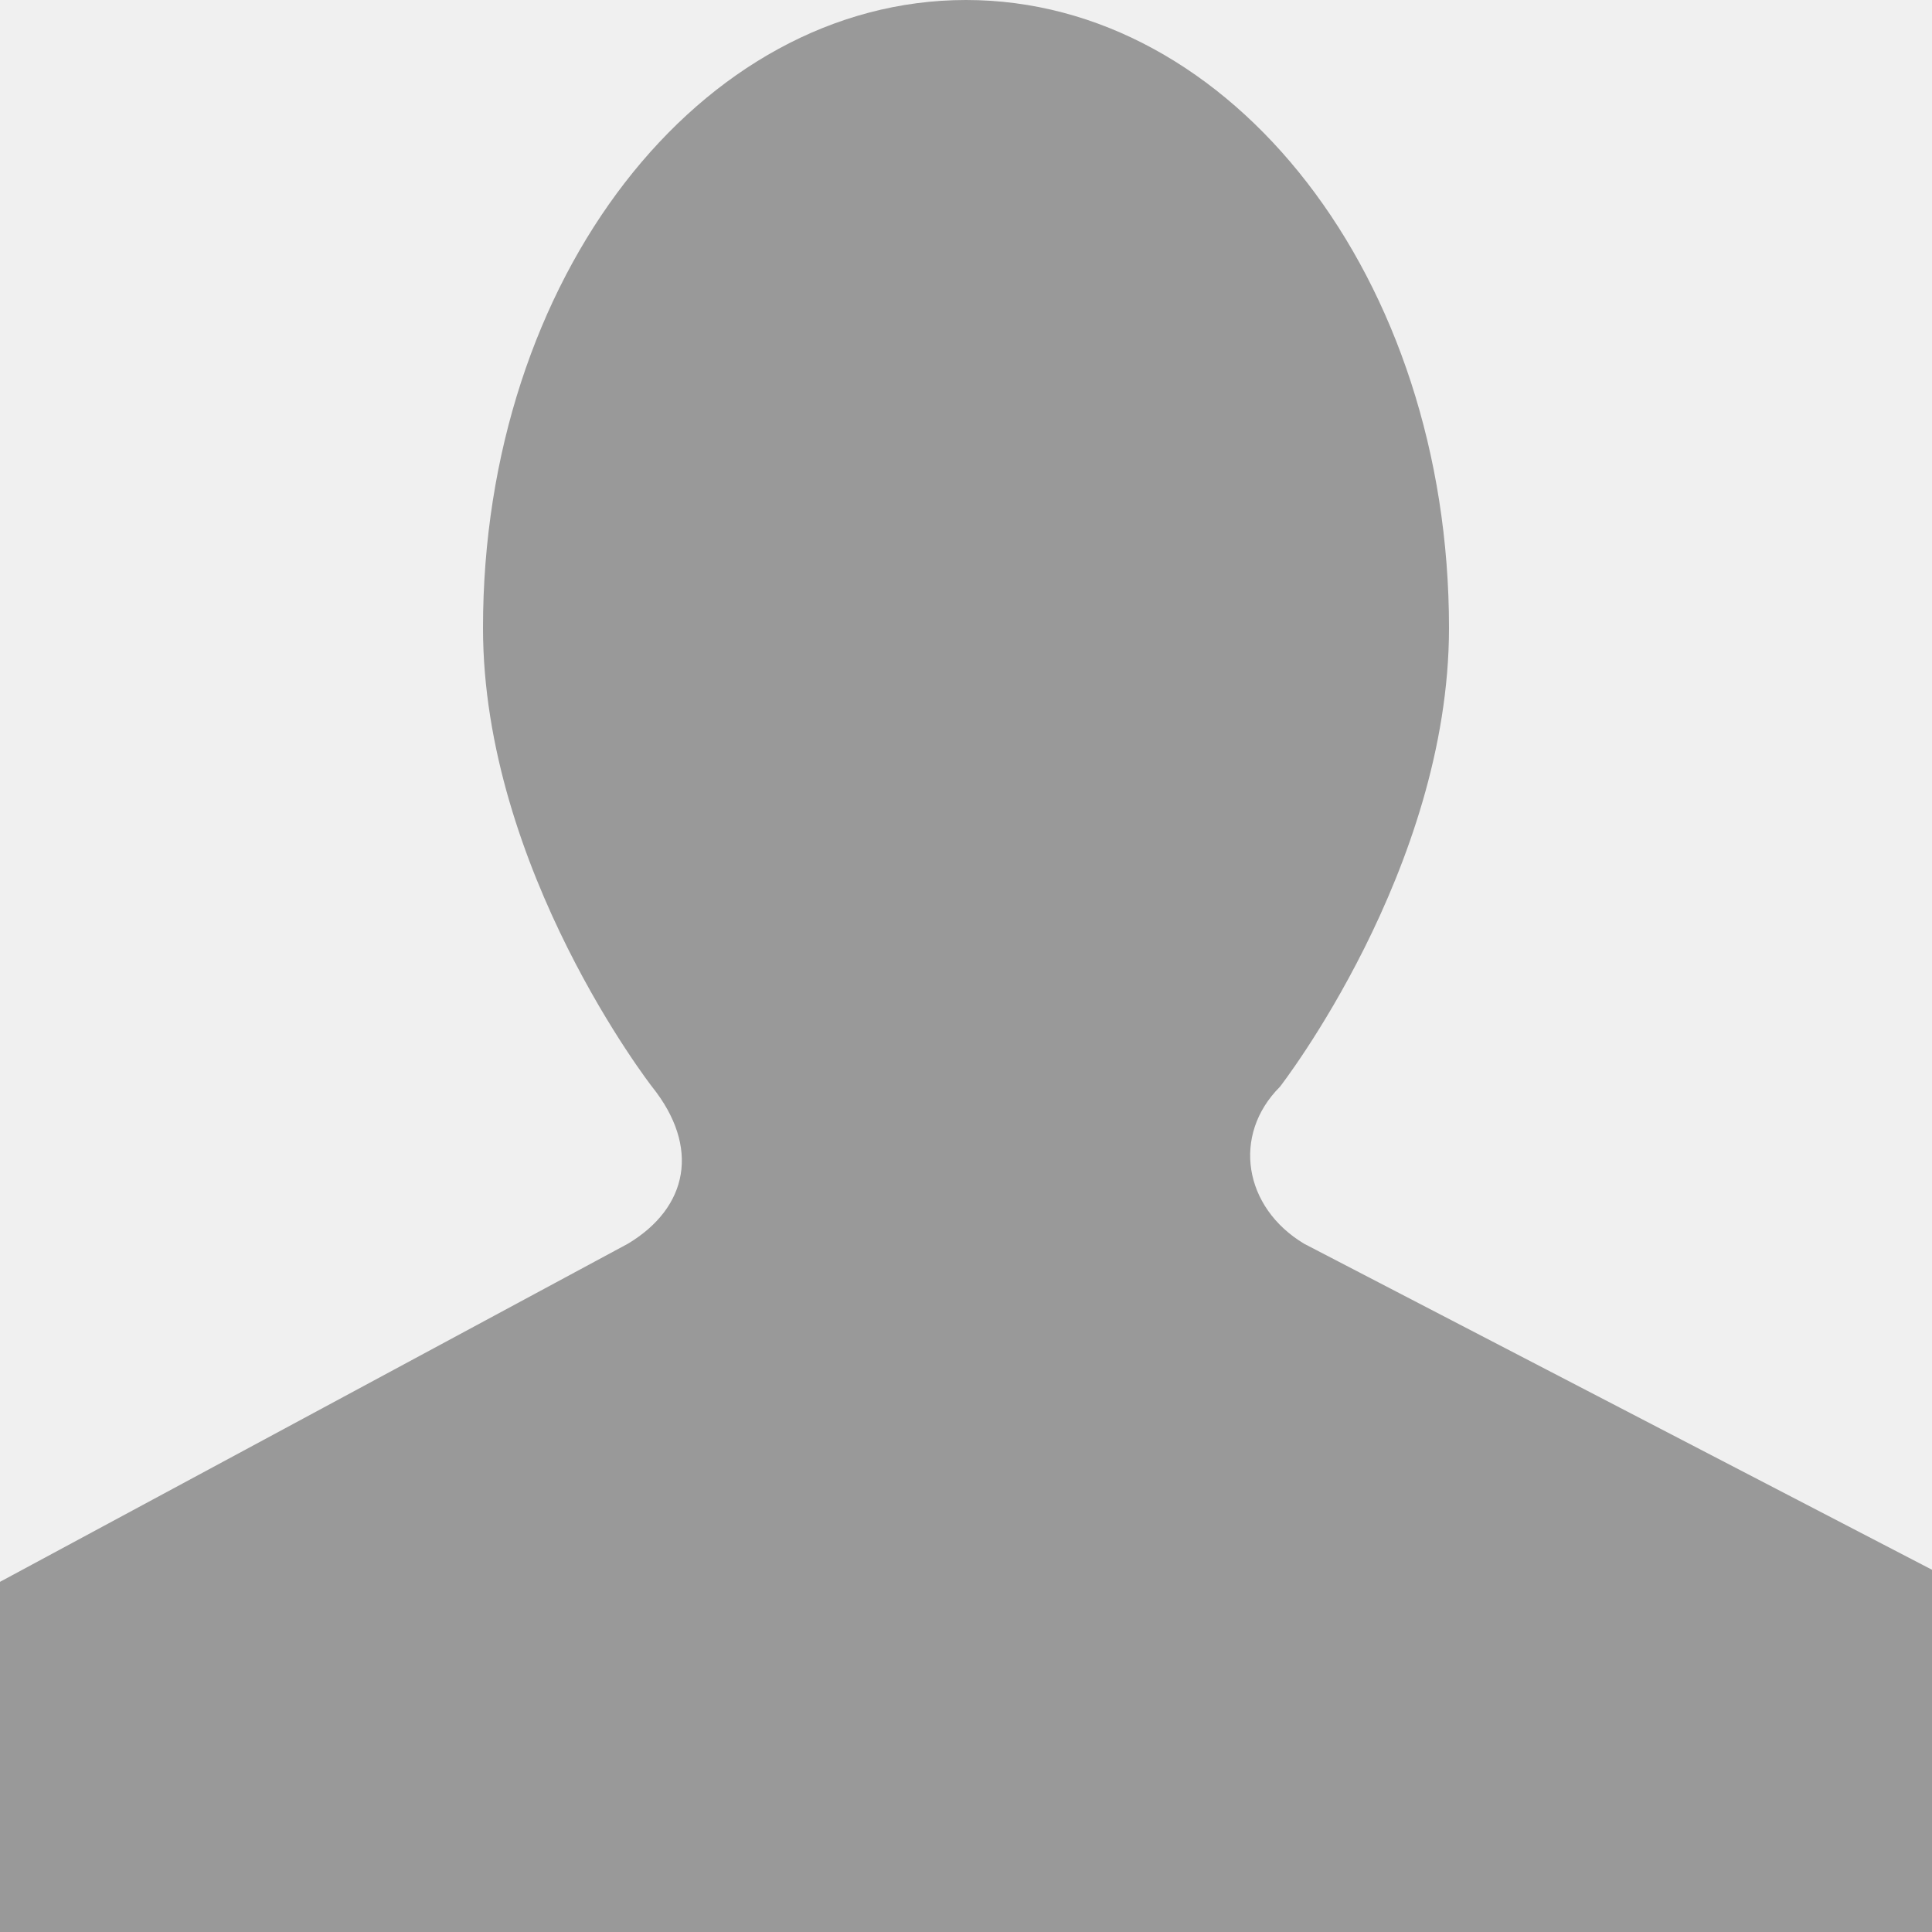
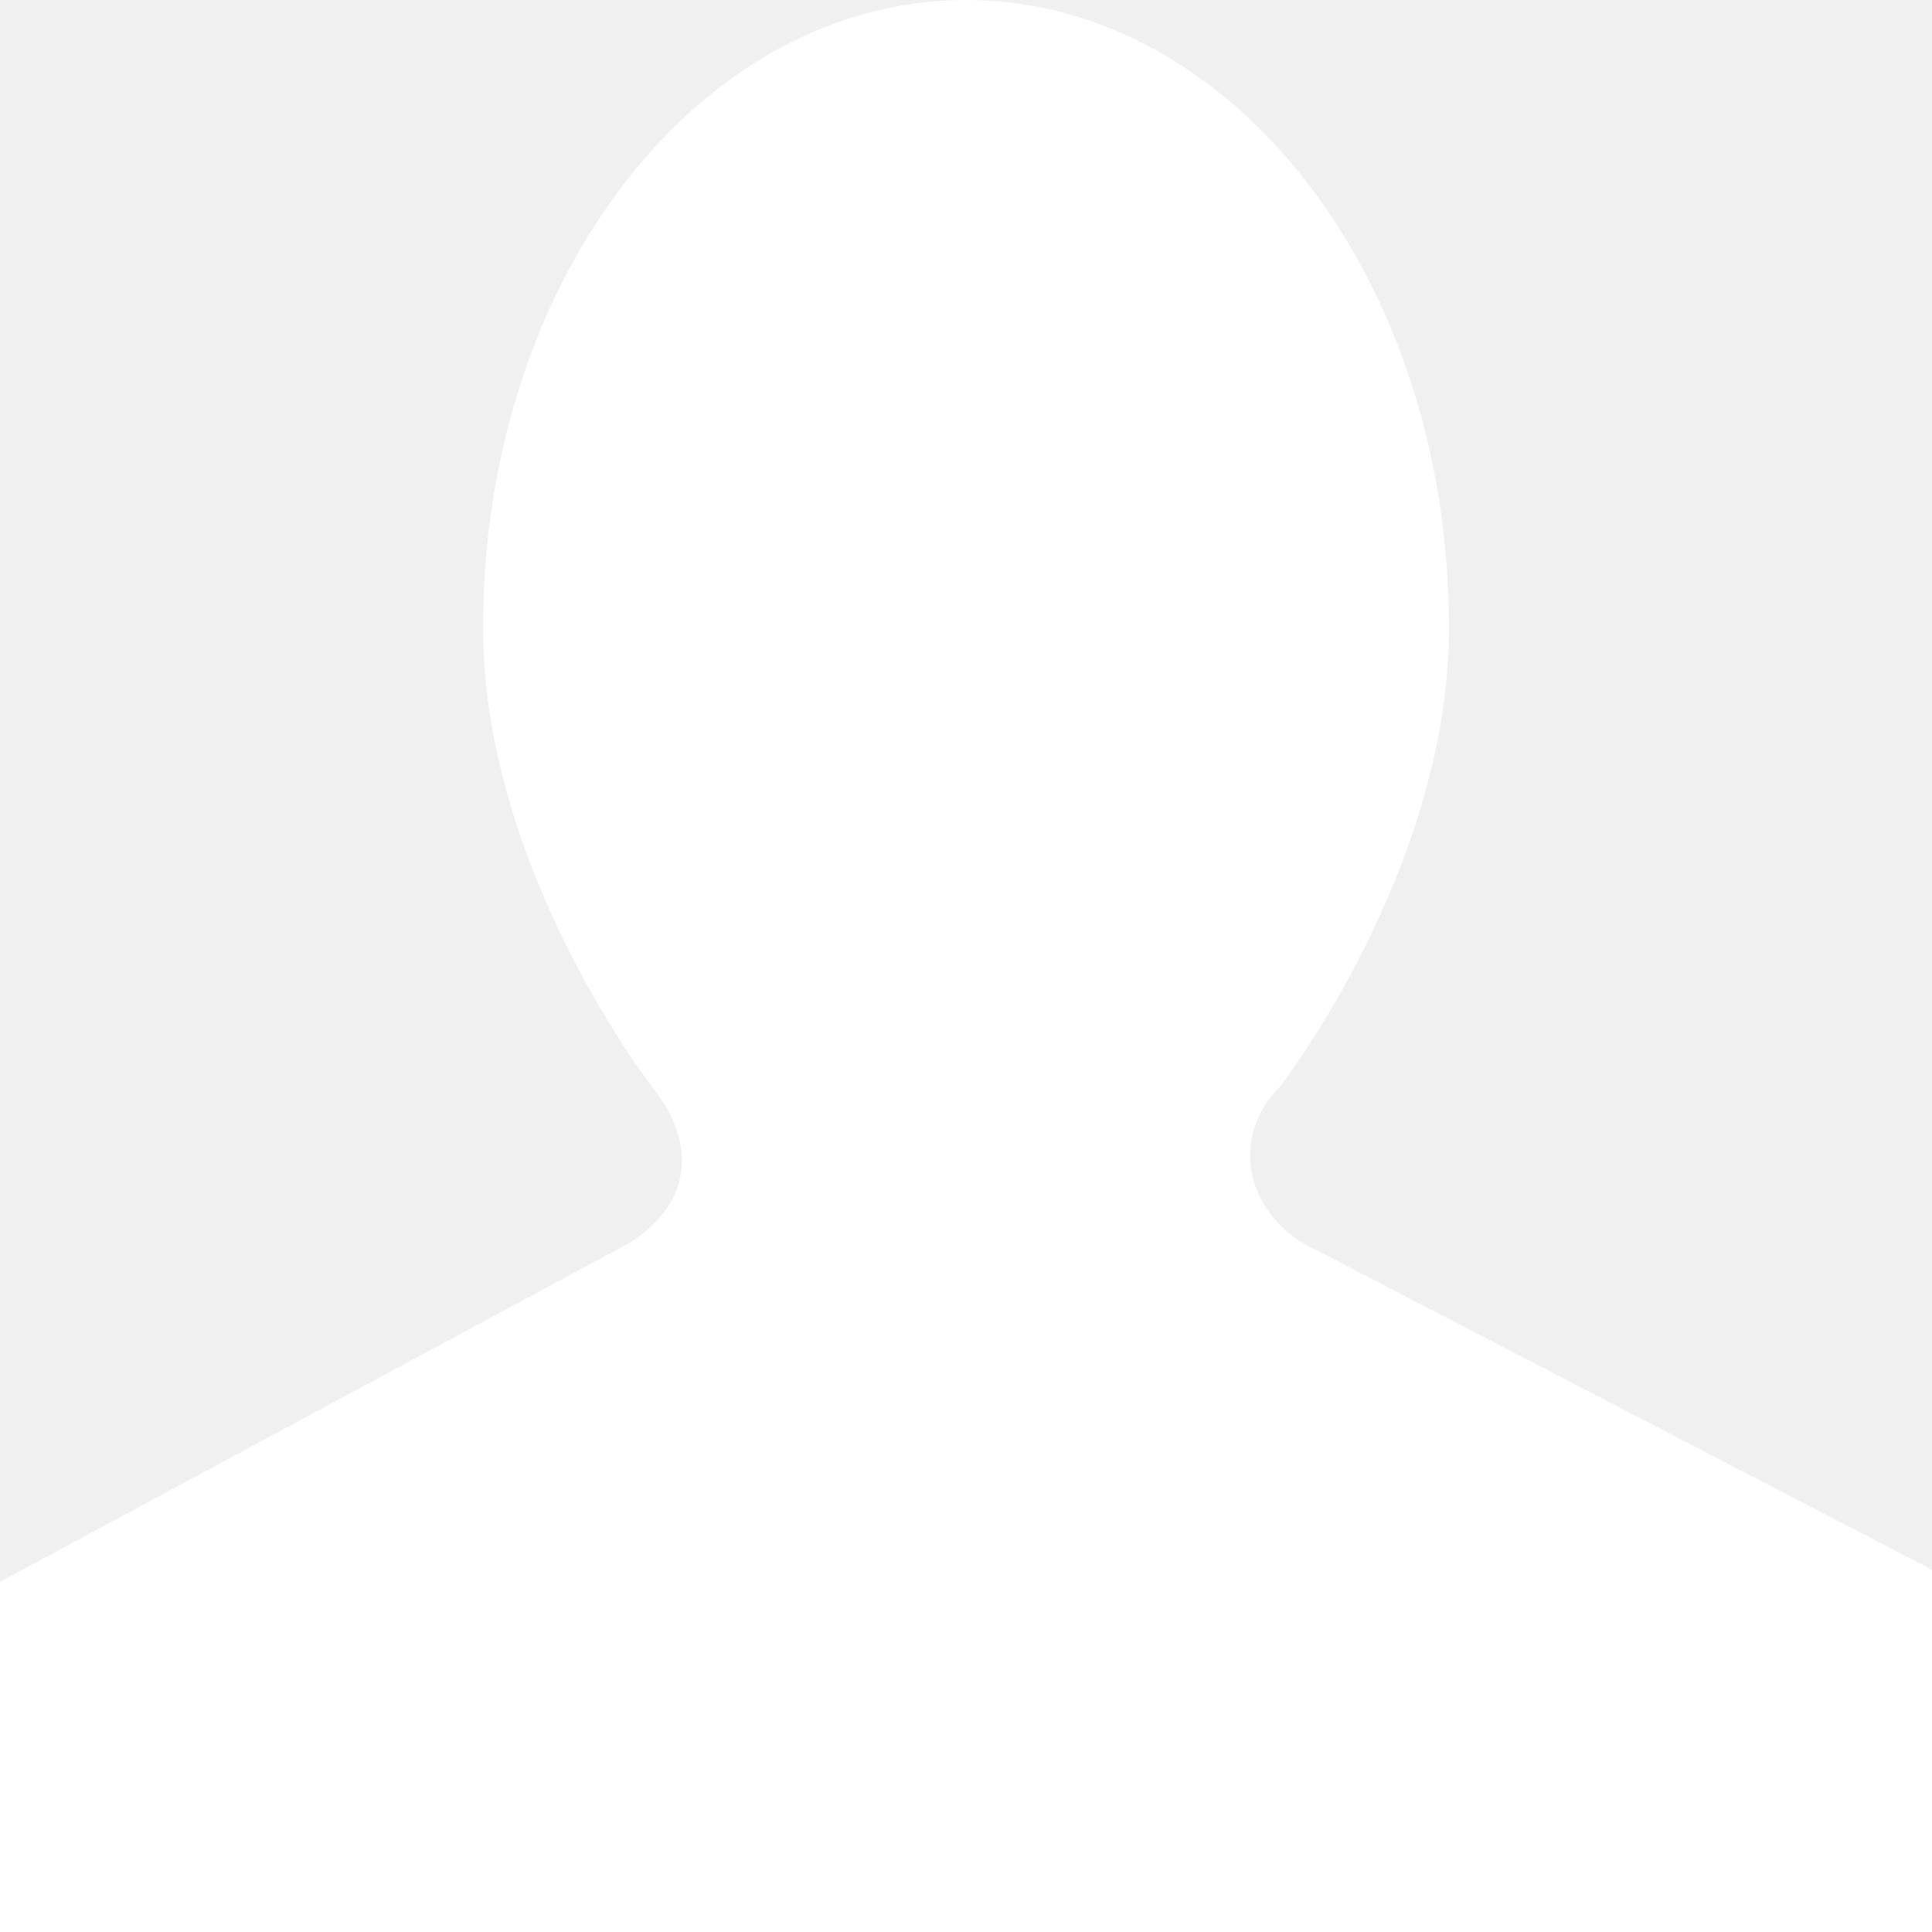
- <svg xmlns="http://www.w3.org/2000/svg" version="1.1" x="0px" y="0px" width="16px" height="16px" viewBox="0 0 16 16" style="overflow:visible;enable-background:new 0 0 16 16;" xml:space="preserve" preserveAspectRatio="xMinYMid meet">
-   <defs>
- </defs>
-   <path style="fill:#999999;" d="M5.2,10.3L0,13.1V16h16v-3l-5.2-2.7C10.3,10,10.2,9.4,10.6,9c0,0,1.4-1.8,1.4-3.8C12,2.3,10.2,0,8,0  S4,2.3,4,5.2C4,7.2,5.4,9,5.4,9C5.8,9.5,5.7,10,5.2,10.3z" />
+ <svg xmlns="http://www.w3.org/2000/svg" version="1.1" width="16" height="16" id="svg3124">
+   <defs id="defs3126" />
+   <g id="layer1">
+     <g id="layer1-2">
+       <path d="M 5.2,10.3 0,13.1 V 16 H 16 V 13 L 10.8,10.3 C 10.3,10 10.2,9.4 10.6,9 c 0,0 1.4,-1.8 1.4,-3.8 0,-2.9 -1.8,-5.2 -4,-5.2 -2.2,0 -4,2.3 -4,5.2 0,2 1.4,3.8 1.4,3.8 C 5.8,9.5 5.7,10 5.2,10.3 z" id="path3100" style="fill:#ffffff" />
+     </g>
+   </g>
</svg>
